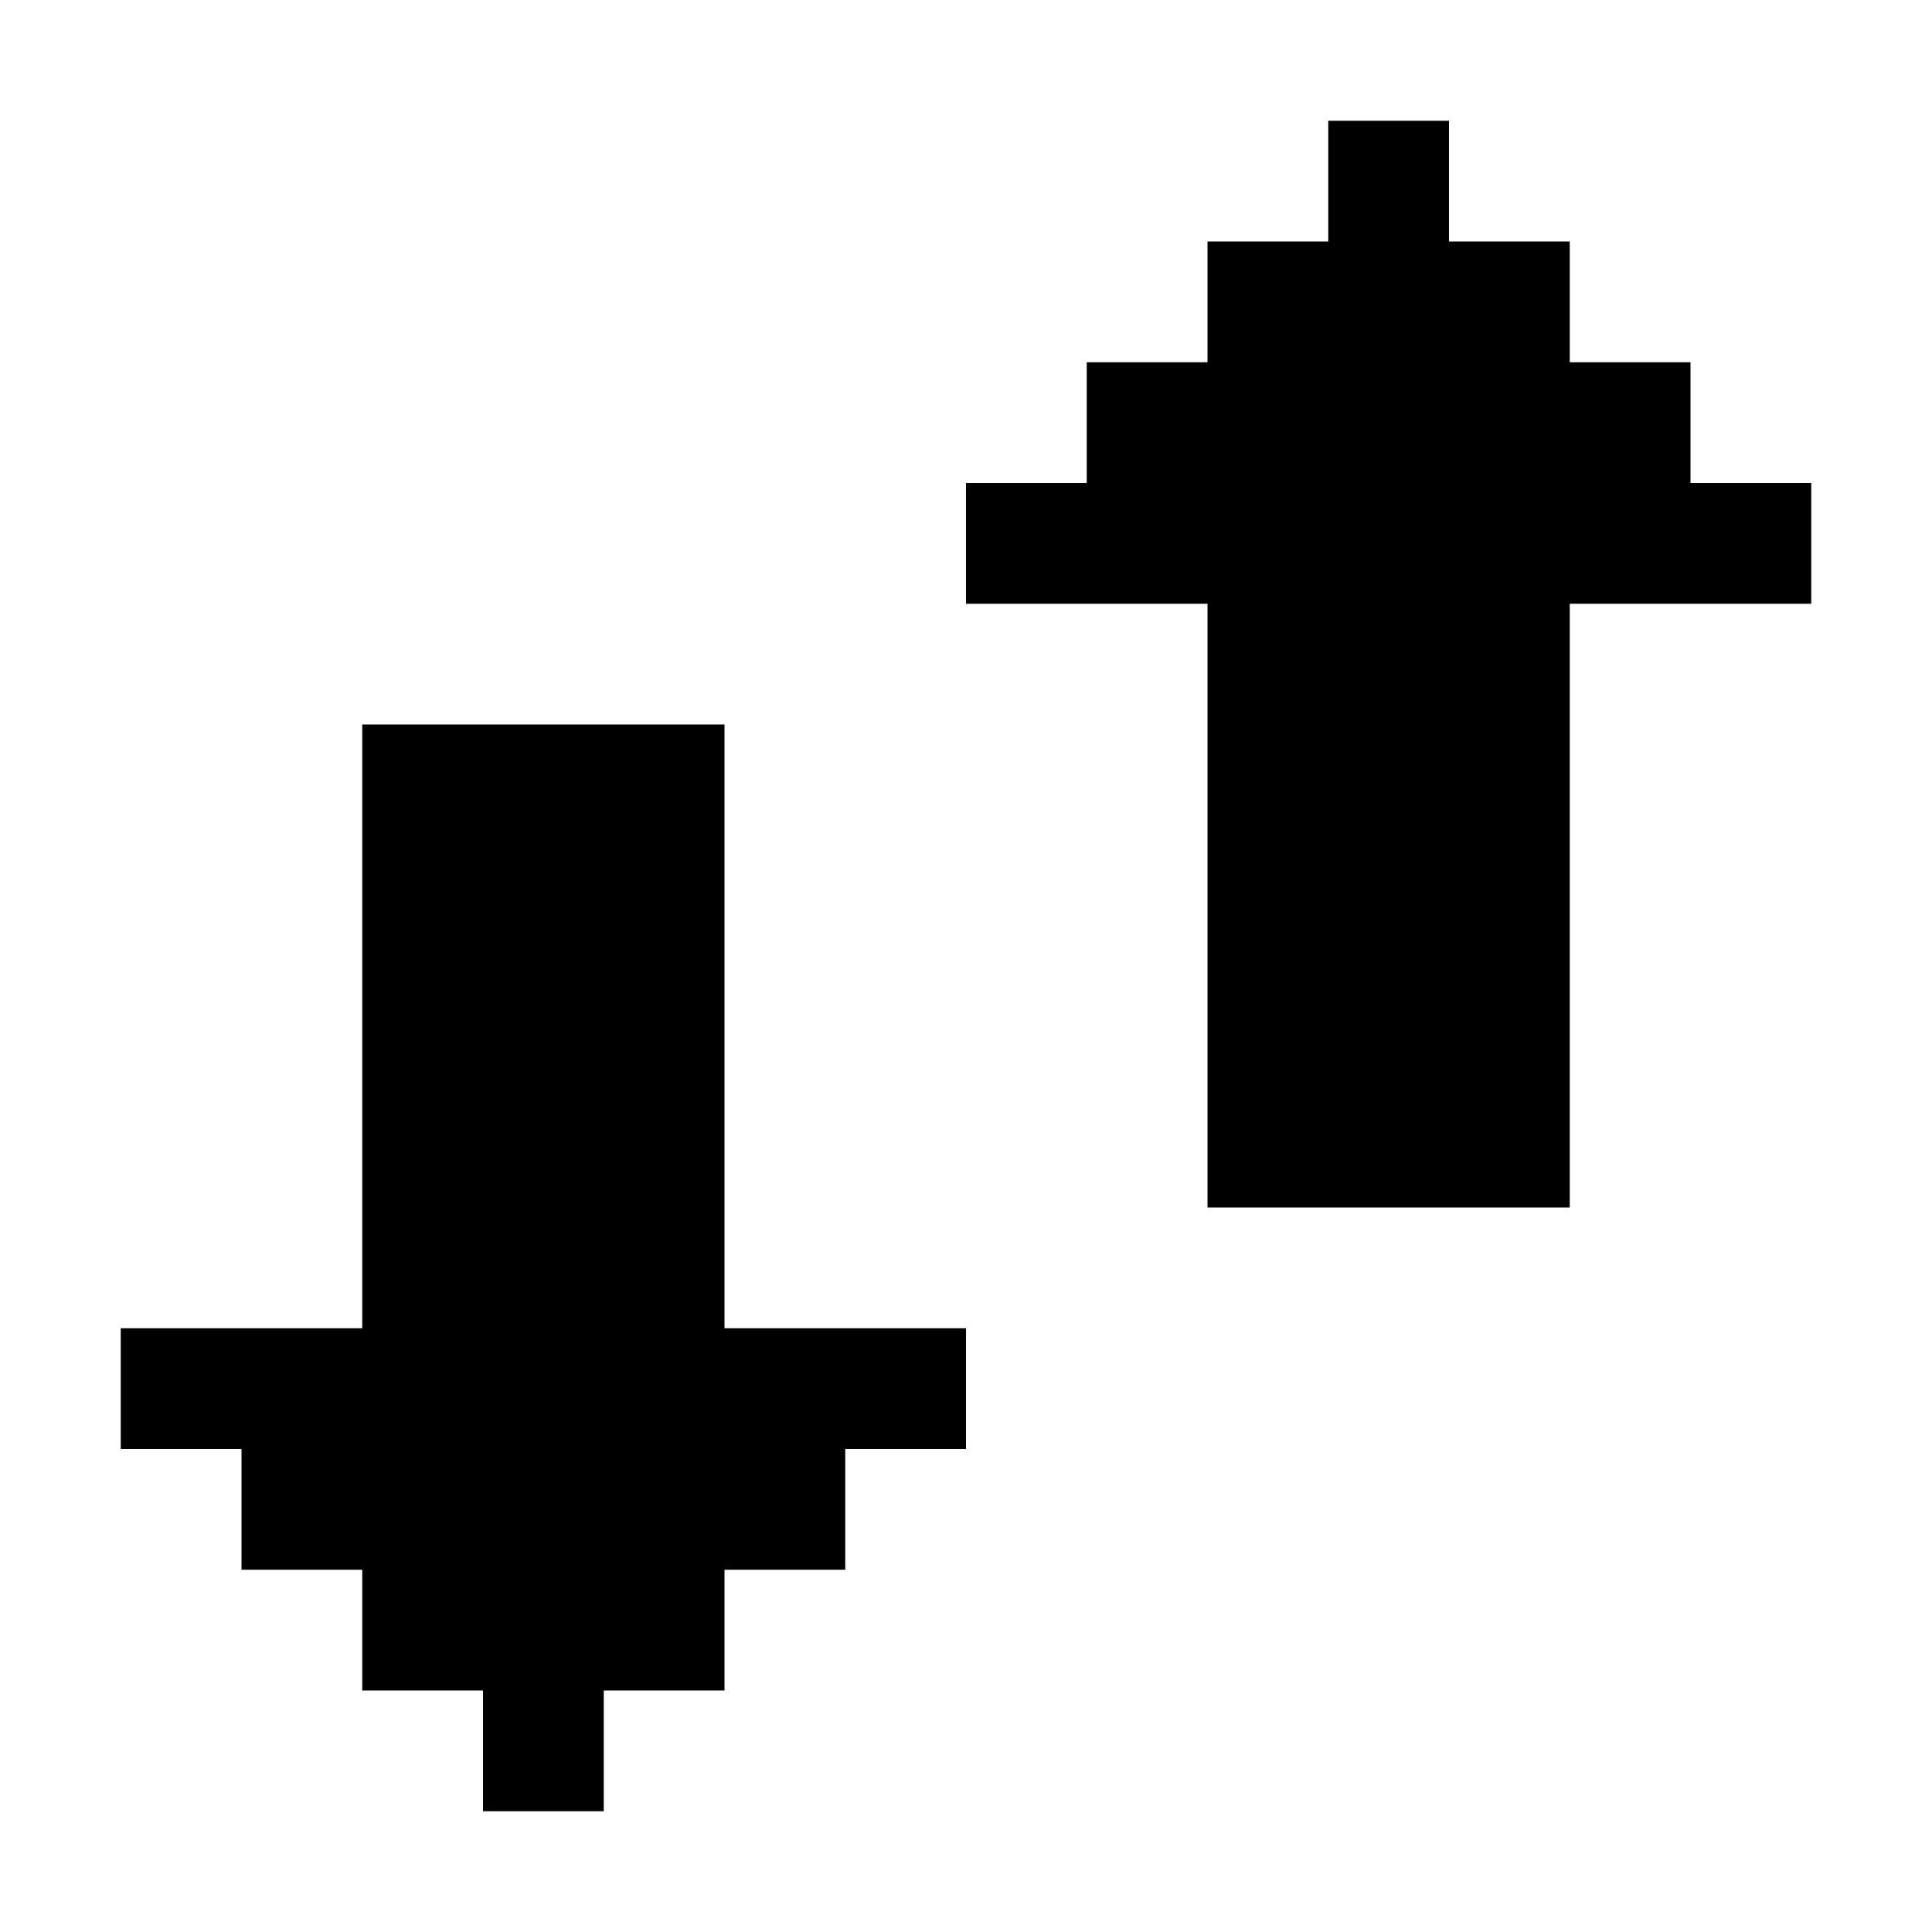
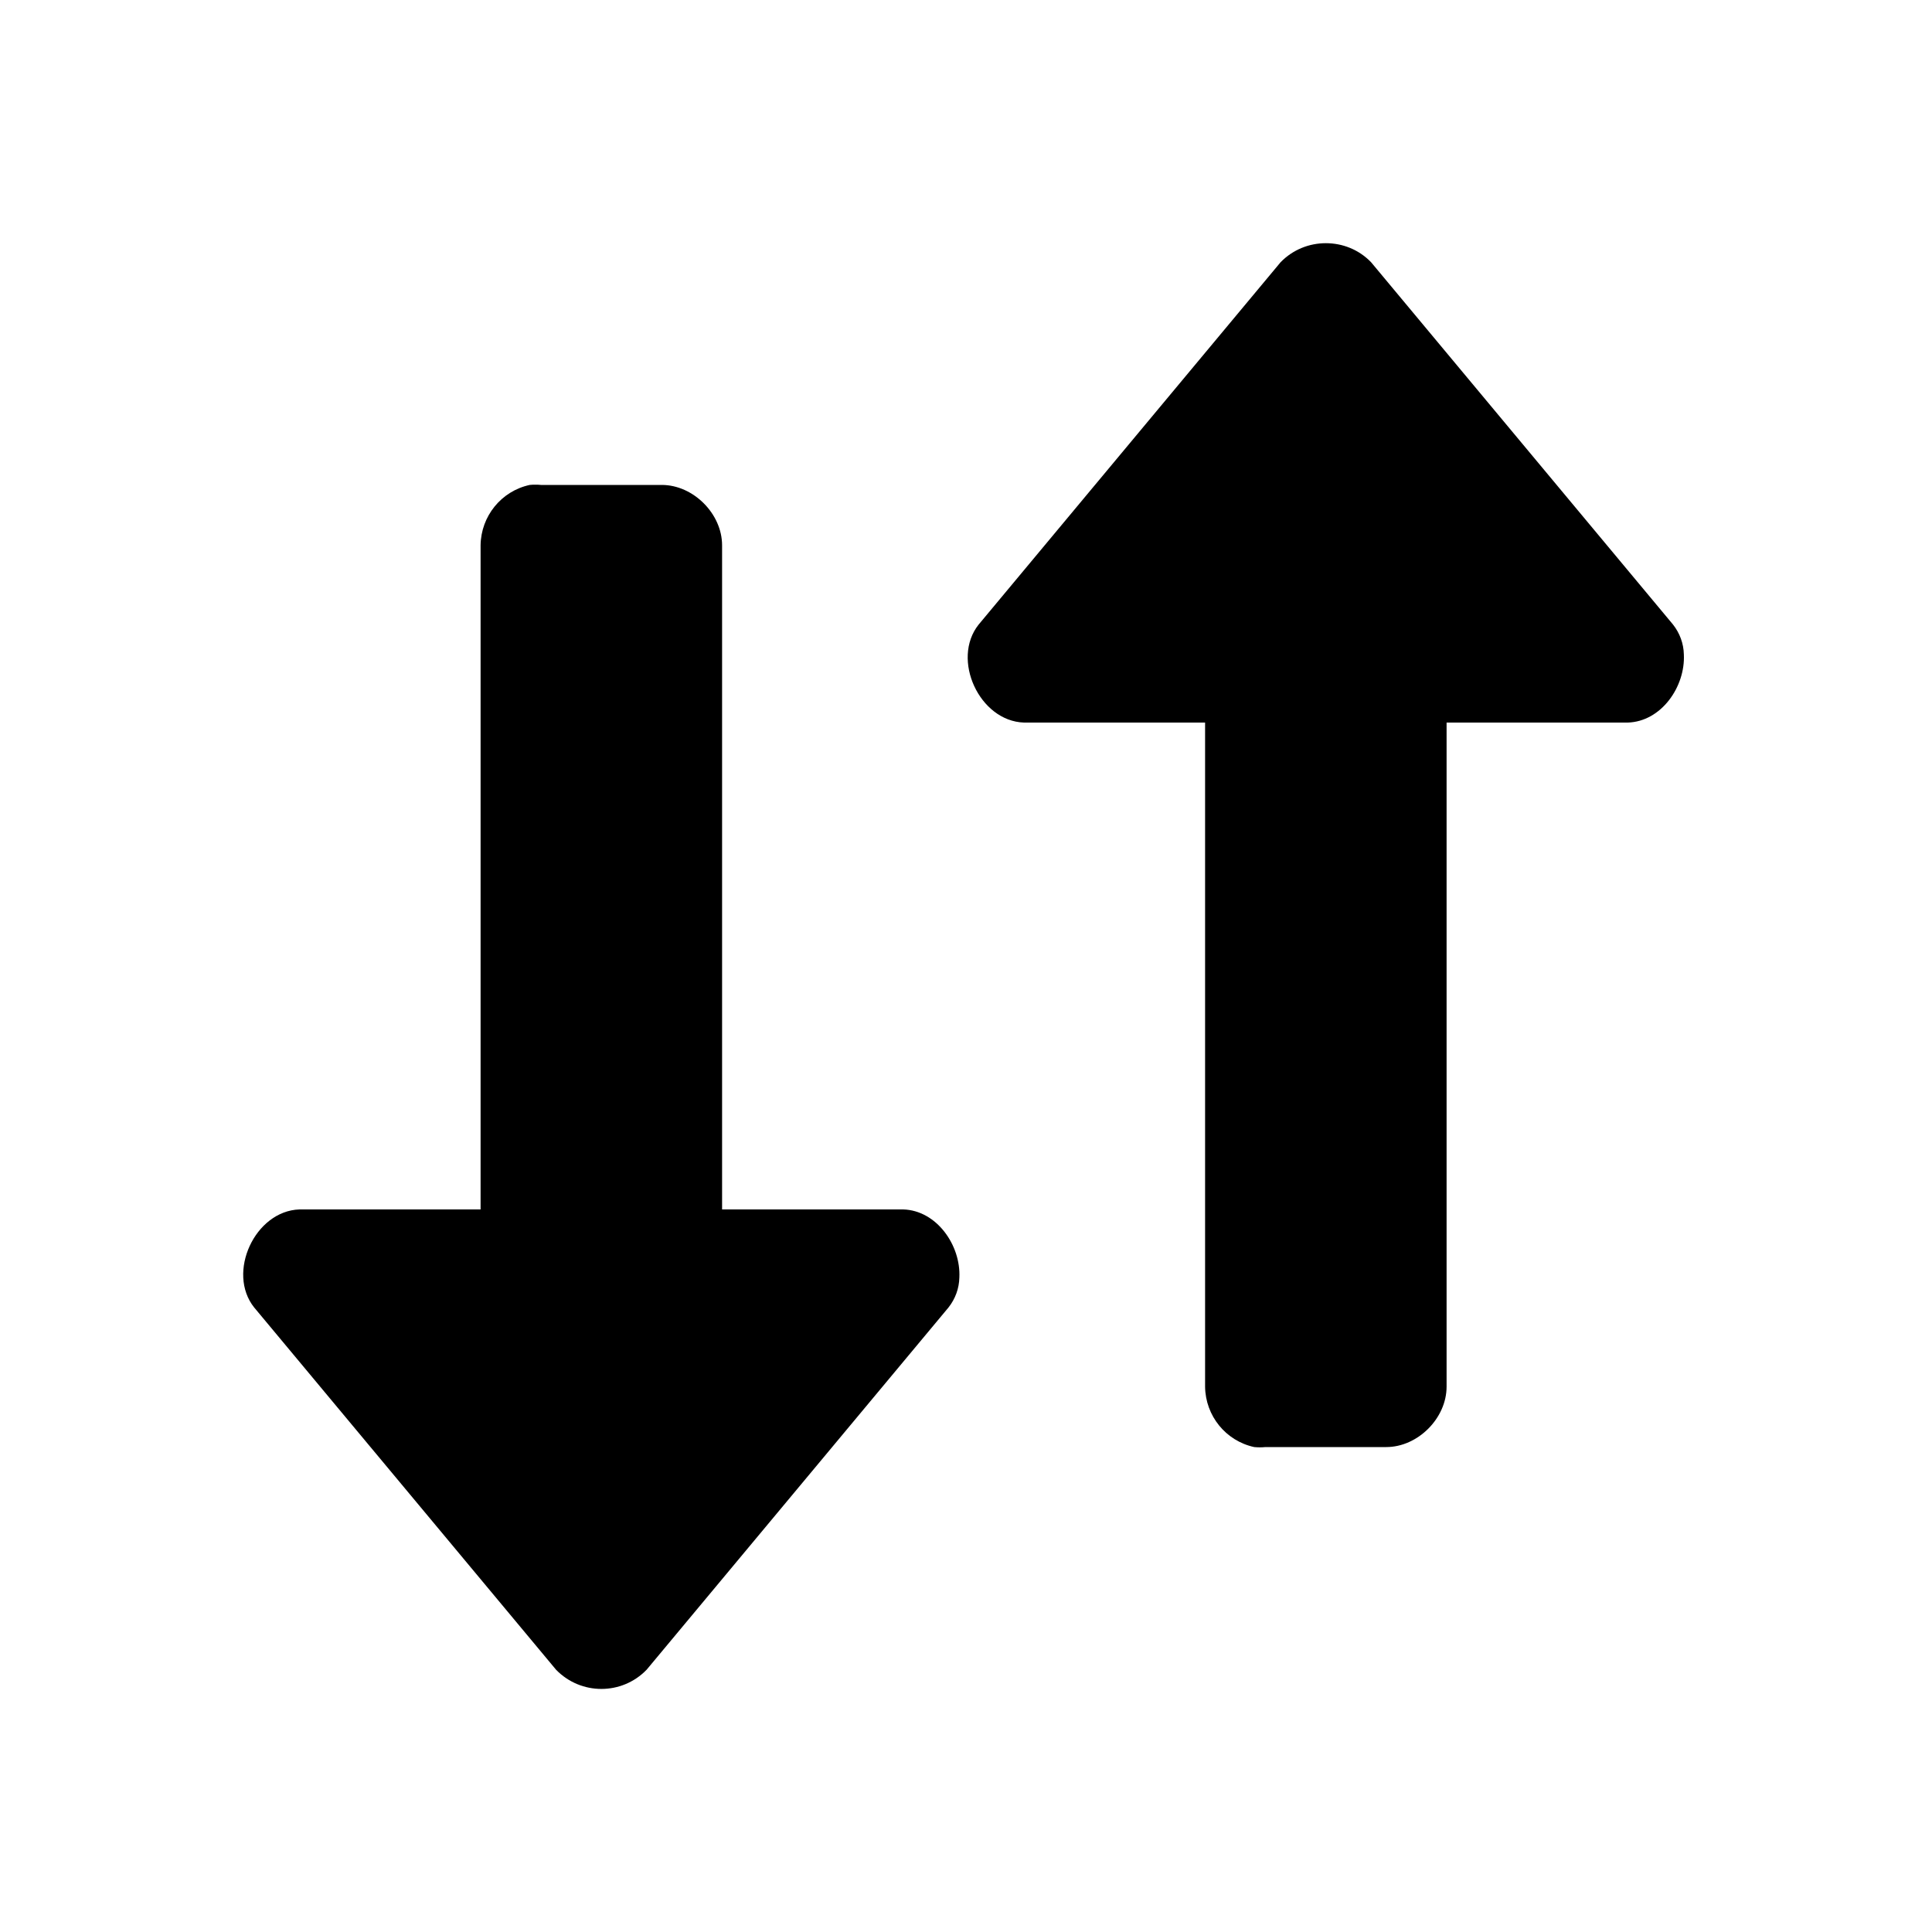
- <svg xmlns="http://www.w3.org/2000/svg" height="16" width="16" version="1.1" id="svg8" xml:space="preserve">
-   <defs id="defs12" />
-   <path d="m 3,6 v 1 1 1 1 1 H 2 1 v 1 h 1 v 1 h 1 v 1 h 1 v 1 H 5 V 14 H 6 V 13 H 7 V 12 H 8 V 11 H 7 6 V 10 9 8 7 6 H 5 4 Z" style="" id="path3" />
-   <path d="M 11,1 V 2 H 10 V 3 H 9 V 4 H 8 v 1 h 1 1 v 1 1 1 1 1 h 1 1 1 V 9 8 7 6 5 h 1 1 V 4 H 14 V 3 H 13 V 2 H 12 V 1 Z" style="" id="path2" />
+ <svg xmlns="http://www.w3.org/2000/svg" xmlns:ns1="https://www.gtk.org/grappa" ns1:version="1" ns1:state="0" id="svg8" width="16" height="16" xml:space="preserve">
+   <path id="path1" class="foreground foreground-fill" fill="url(#gpa:foreground) rgb(0,0,0)" fill-opacity="1" fill-rule="nonzero" d="M 10.98 2.014 C 10.844 2.014, 10.708 2.066, 10.605 2.172 L 8.105 5.172 C 7.875 5.46, 8.111 5.972, 8.48 5.984 L 9.98 5.984 L 9.98 11.484 C 9.983 11.725, 10.151 11.933, 10.387 11.984 C 10.418 11.987, 10.449 11.987, 10.48 11.984 L 11.48 11.984 C 11.742 11.984, 11.98 11.745, 11.98 11.484 L 11.98 5.984 L 13.48 5.984 C 13.758 5.976, 13.958 5.687, 13.945 5.42 C 13.943 5.329, 13.911 5.243, 13.855 5.172 L 11.355 2.172 C 11.253 2.066, 11.117 2.014, 10.98 2.014 Z M 4.434 4.014 C 4.418 4.014, 4.402 4.014, 4.387 4.016 C 4.151 4.067, 3.983 4.275, 3.98 4.516 L 3.98 10.016 L 2.48 10.016 C 2.111 10.028, 1.875 10.54, 2.105 10.828 L 4.605 13.828 C 4.811 14.04, 5.15 14.04, 5.355 13.828 L 7.855 10.828 C 7.911 10.757, 7.943 10.671, 7.945 10.58 C 7.958 10.313, 7.757 10.024, 7.48 10.016 L 5.98 10.016 L 5.98 4.516 C 5.98 4.255, 5.742 4.016, 5.48 4.016 L 4.48 4.016 C 4.465 4.014, 4.449 4.014, 4.434 4.014 Z">
+   </path>
</svg>
